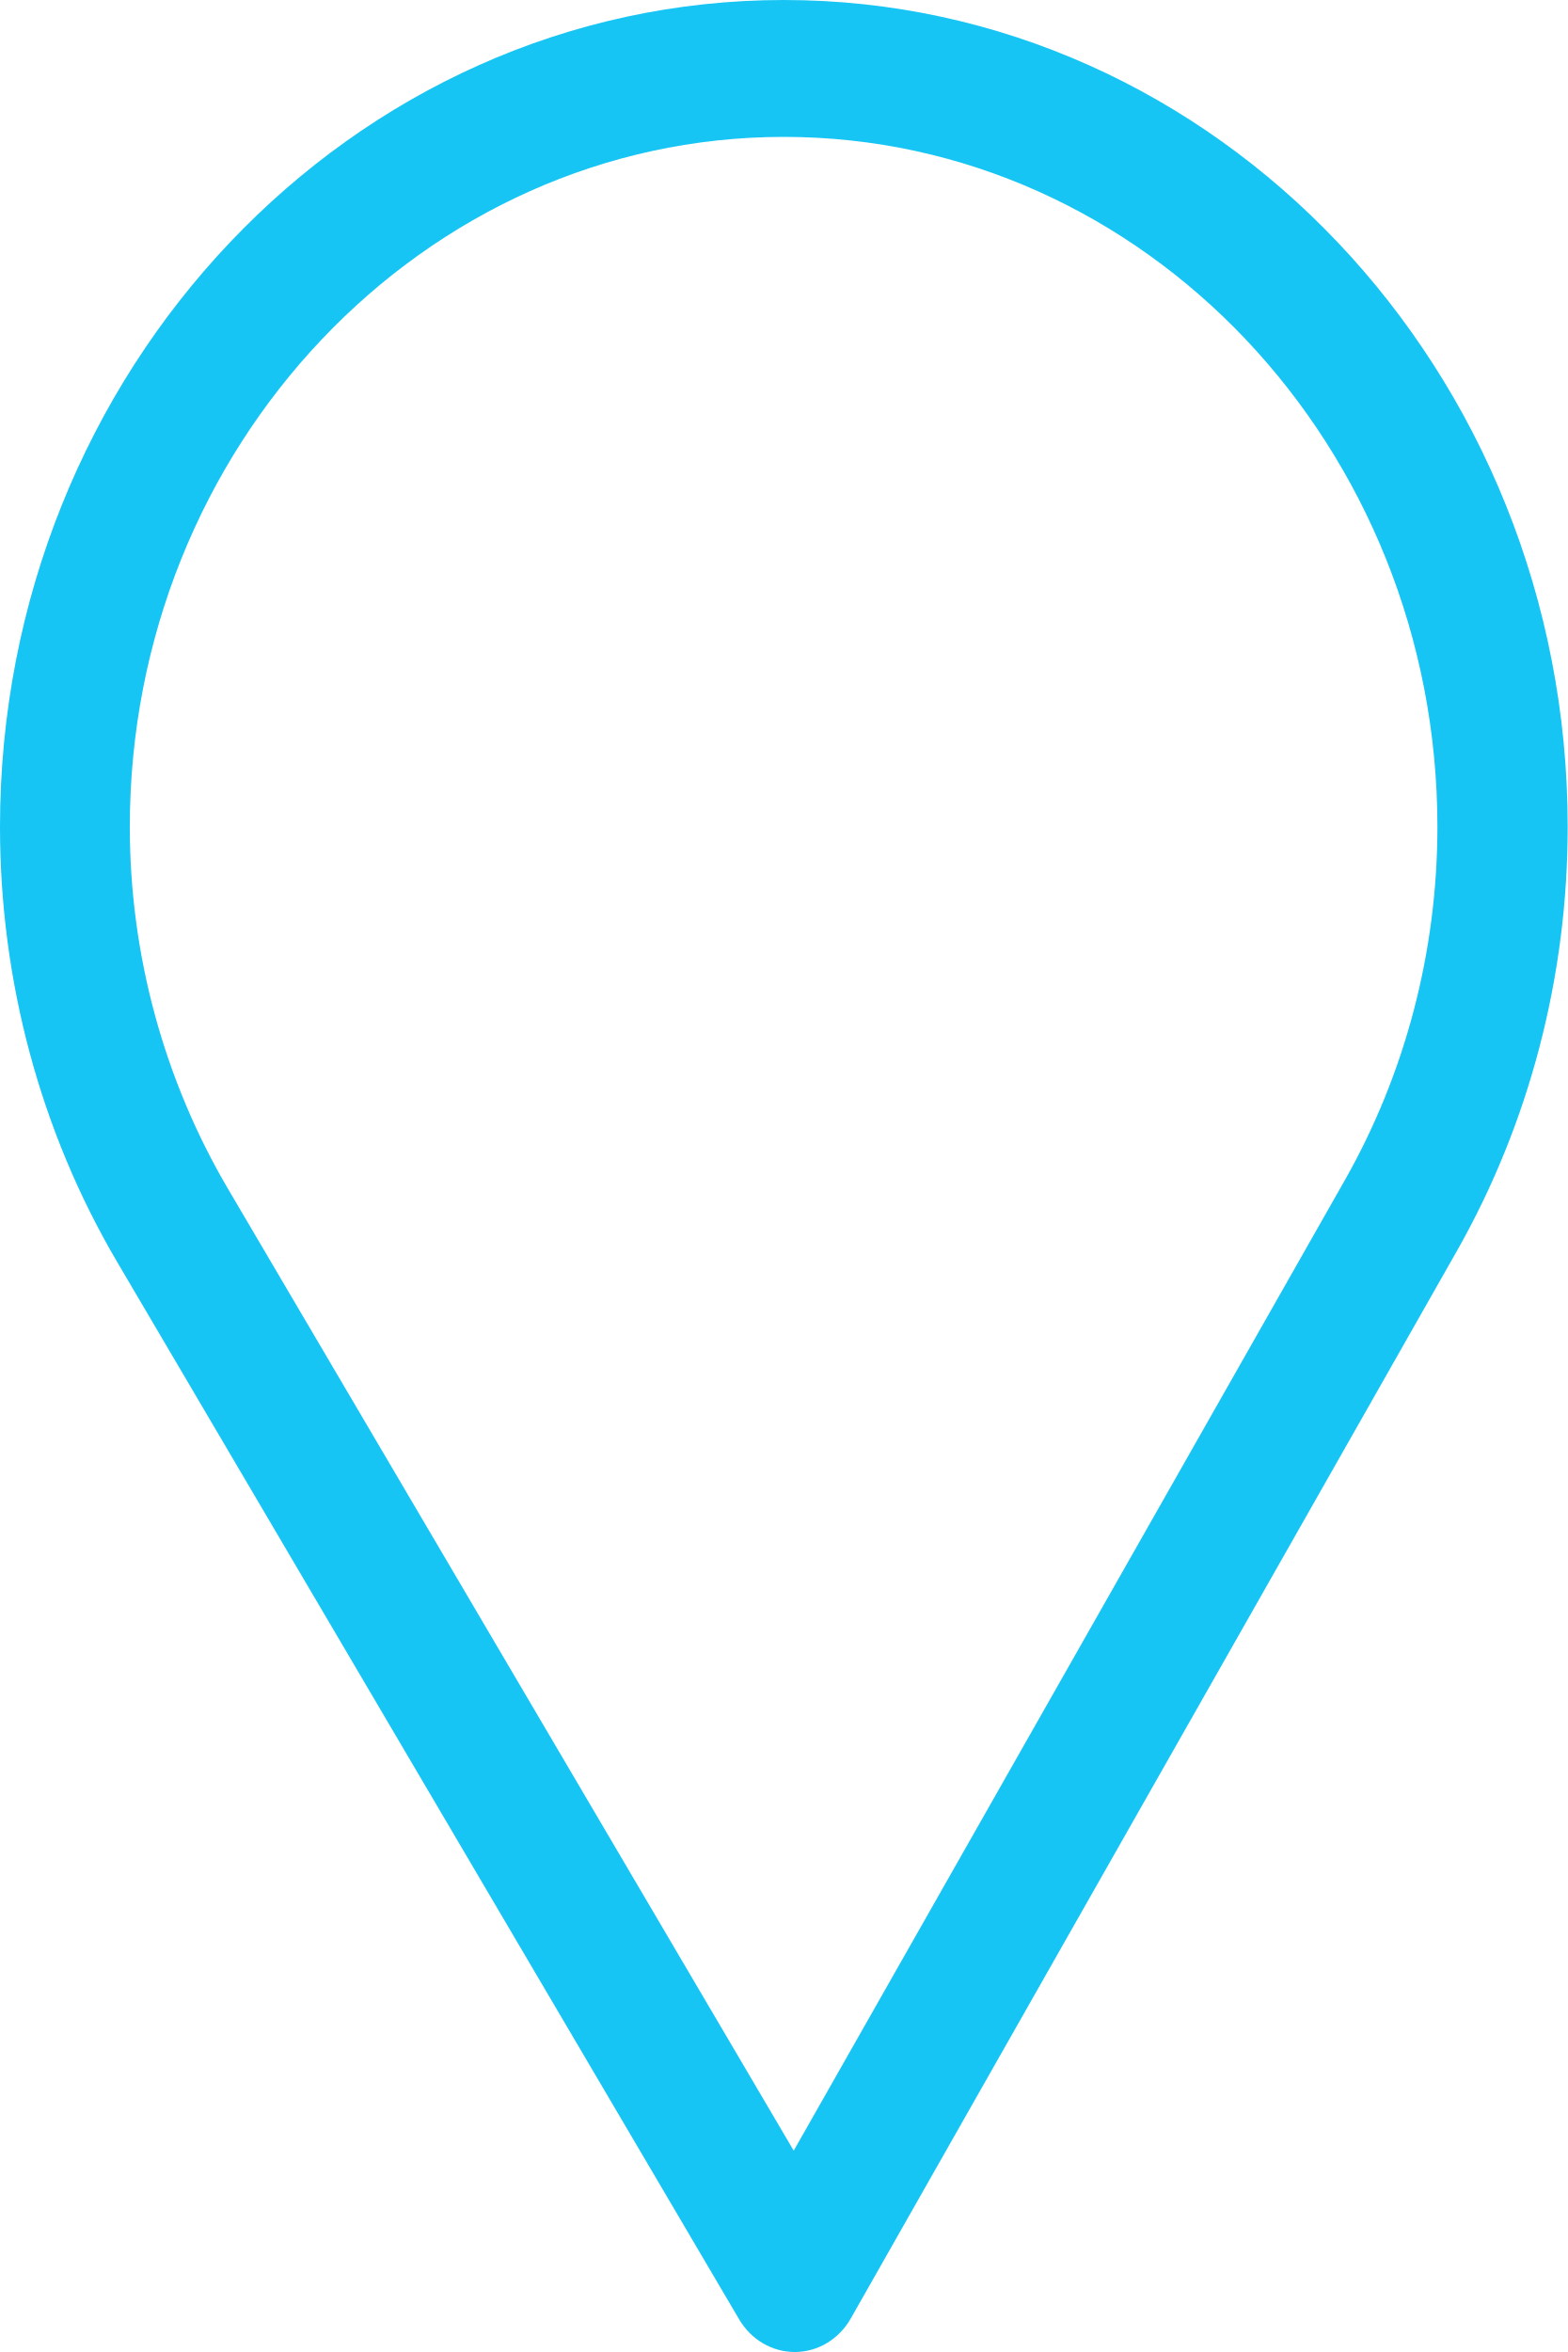
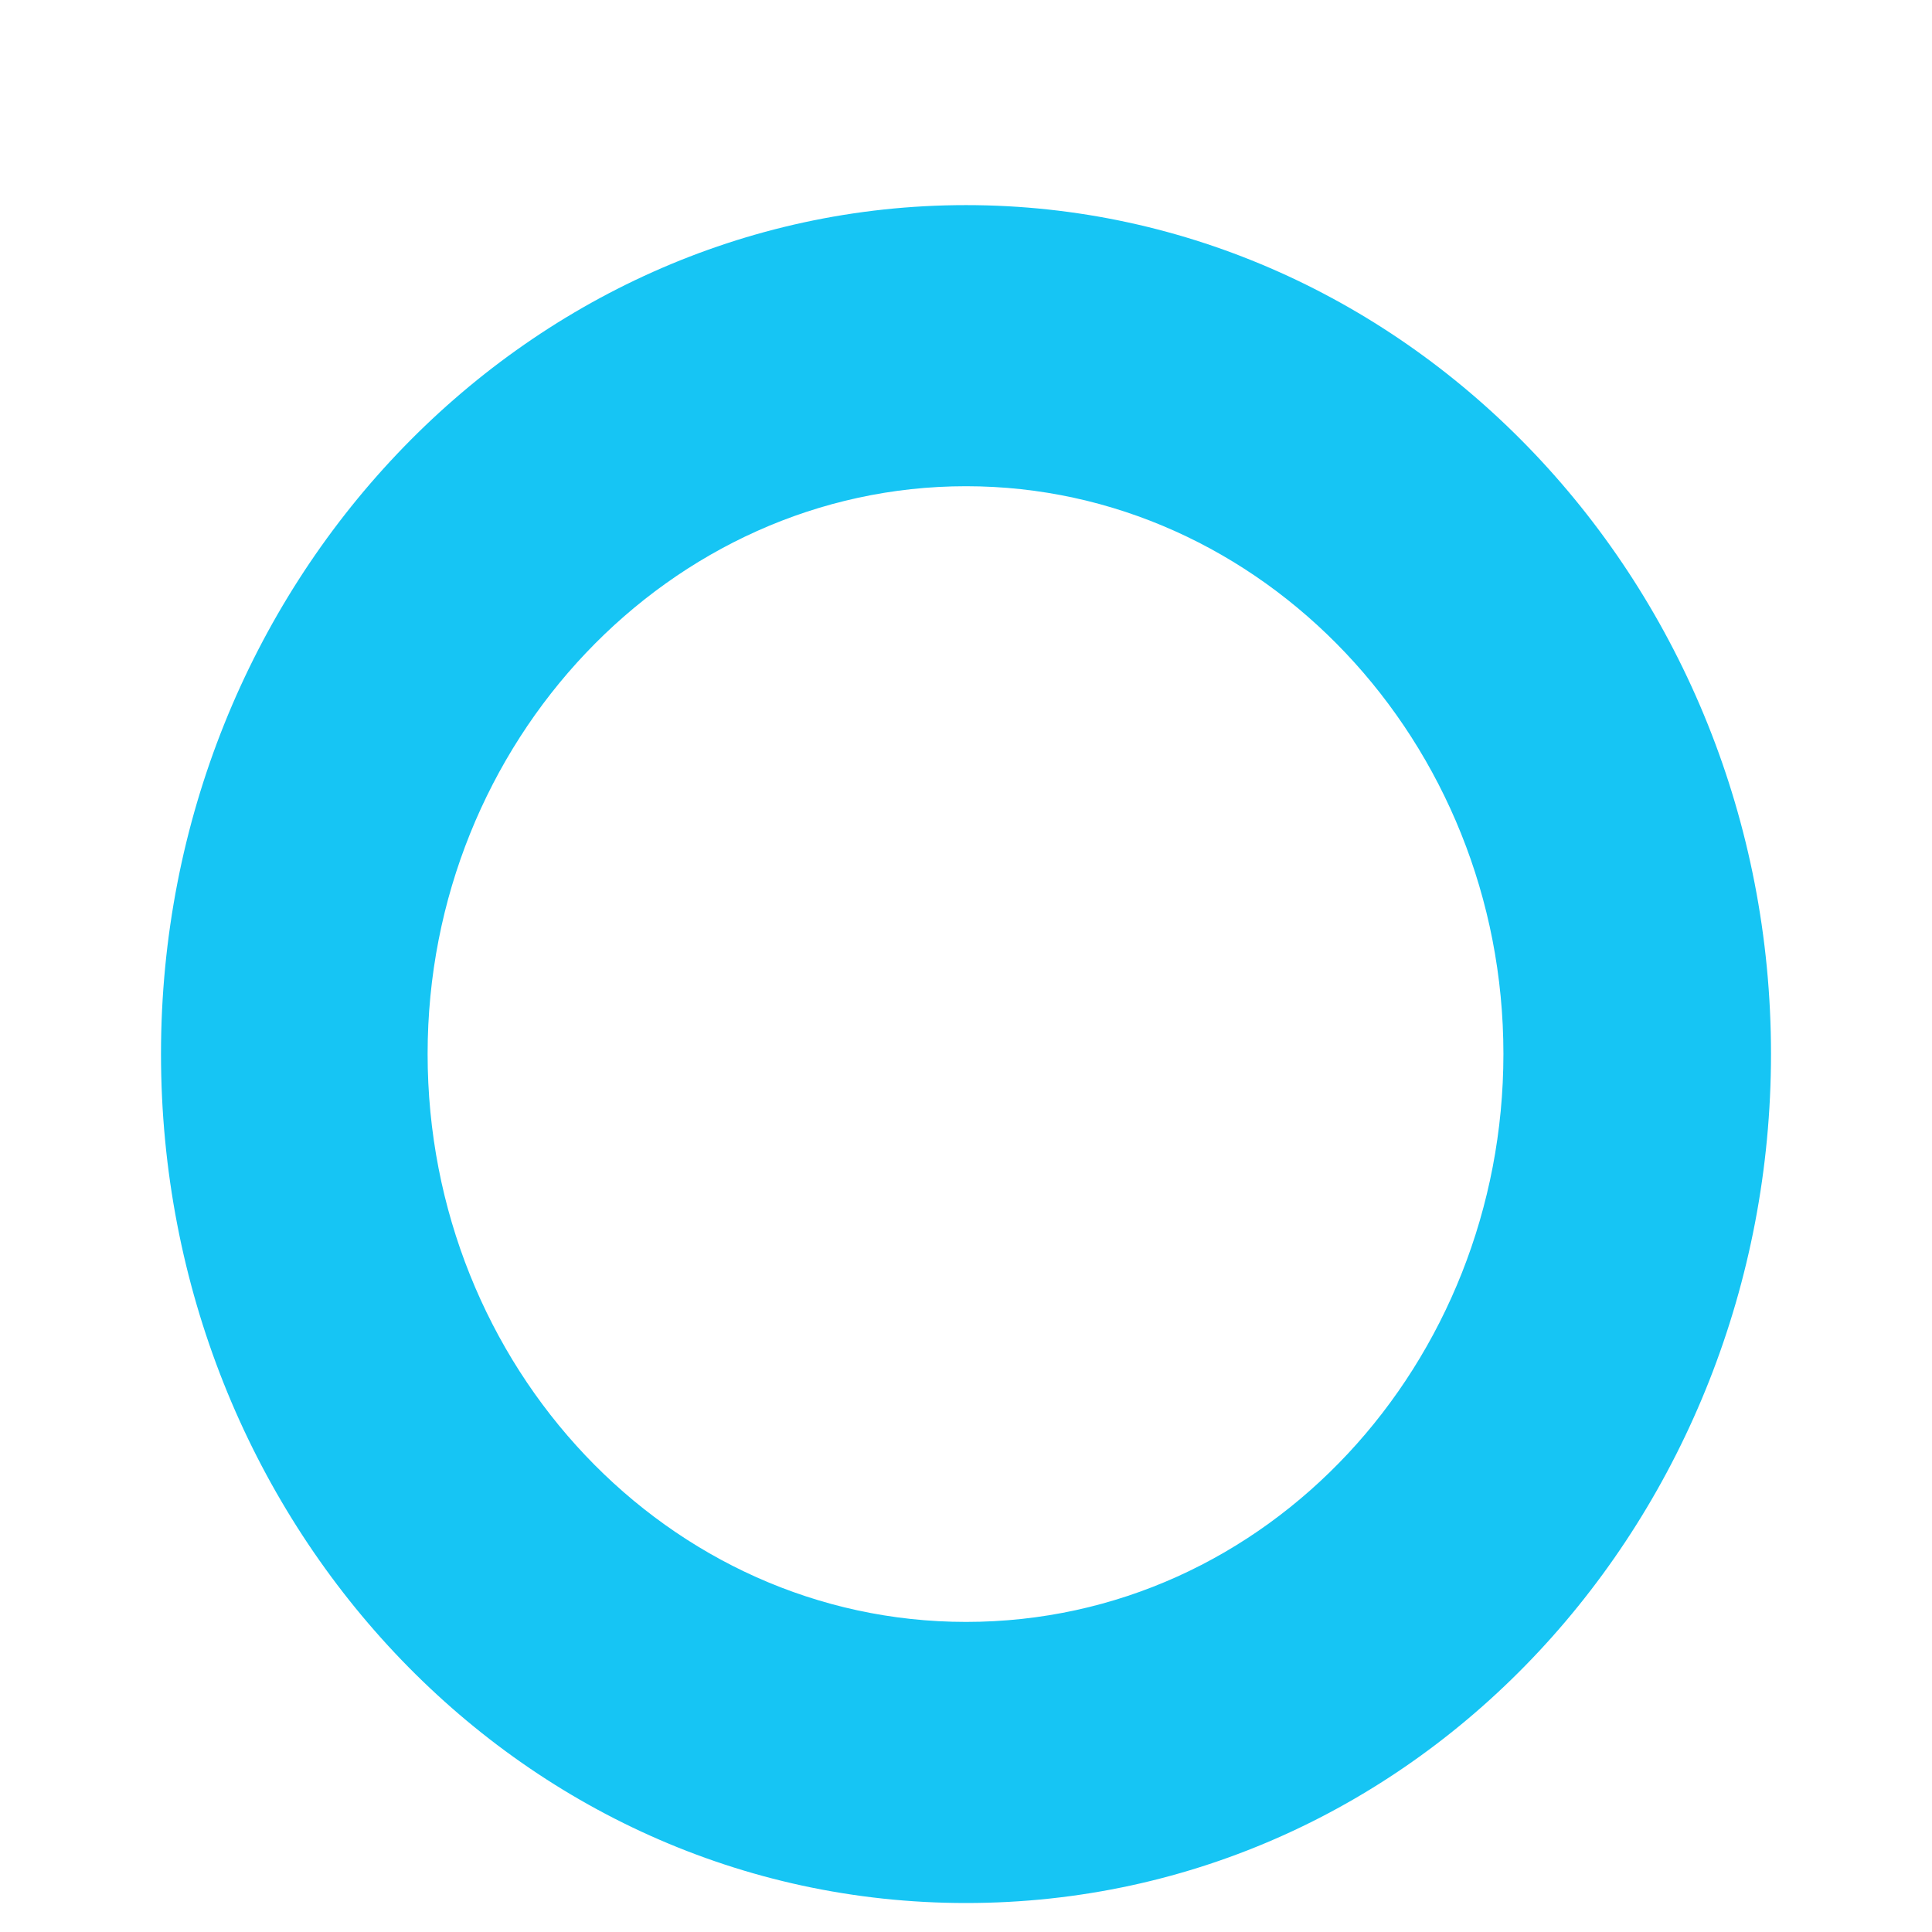
- <svg xmlns="http://www.w3.org/2000/svg" width="10" height="15" viewBox="0 0 10 15" fill="none">
-   <path d="M5 0C2.243 0 0 2.366 0 5.273C0 6.256 0.258 7.215 0.746 8.046L4.715 14.792C4.791 14.921 4.925 15 5.069 15C5.071 15 5.072 15 5.073 15C5.218 14.999 5.352 14.918 5.427 14.786L9.295 7.975C9.756 7.161 10 6.227 10 5.273C10 2.366 7.757 0 5 0ZM8.58 7.524L5.063 13.716L1.455 7.583C1.048 6.891 0.828 6.092 0.828 5.273C0.828 2.85 2.703 0.873 5 0.873C7.298 0.873 9.169 2.85 9.169 5.273C9.169 6.068 8.964 6.846 8.58 7.524Z" fill="#16C5F4" />
+ <svg xmlns="http://www.w3.org/2000/svg" width="6" height="6" viewBox="0 0 6 6" fill="none">
+   <path d="M3 0.637C1.621 0.637 0.5 1.82 0.5 3.273C0.5 4.718 1.603 5.91 3 5.91C4.414 5.91 5.5 4.702 5.5 3.273C5.5 1.82 4.378 0.637 3 0.637ZM3 5.037C2.076 5.037 1.328 4.245 1.328 3.273C1.328 2.304 2.081 1.51 3 1.51C3.919 1.51 4.669 2.304 4.669 3.273C4.669 4.231 3.938 5.037 3 5.037Z" fill="#16C5F4" />
</svg>
